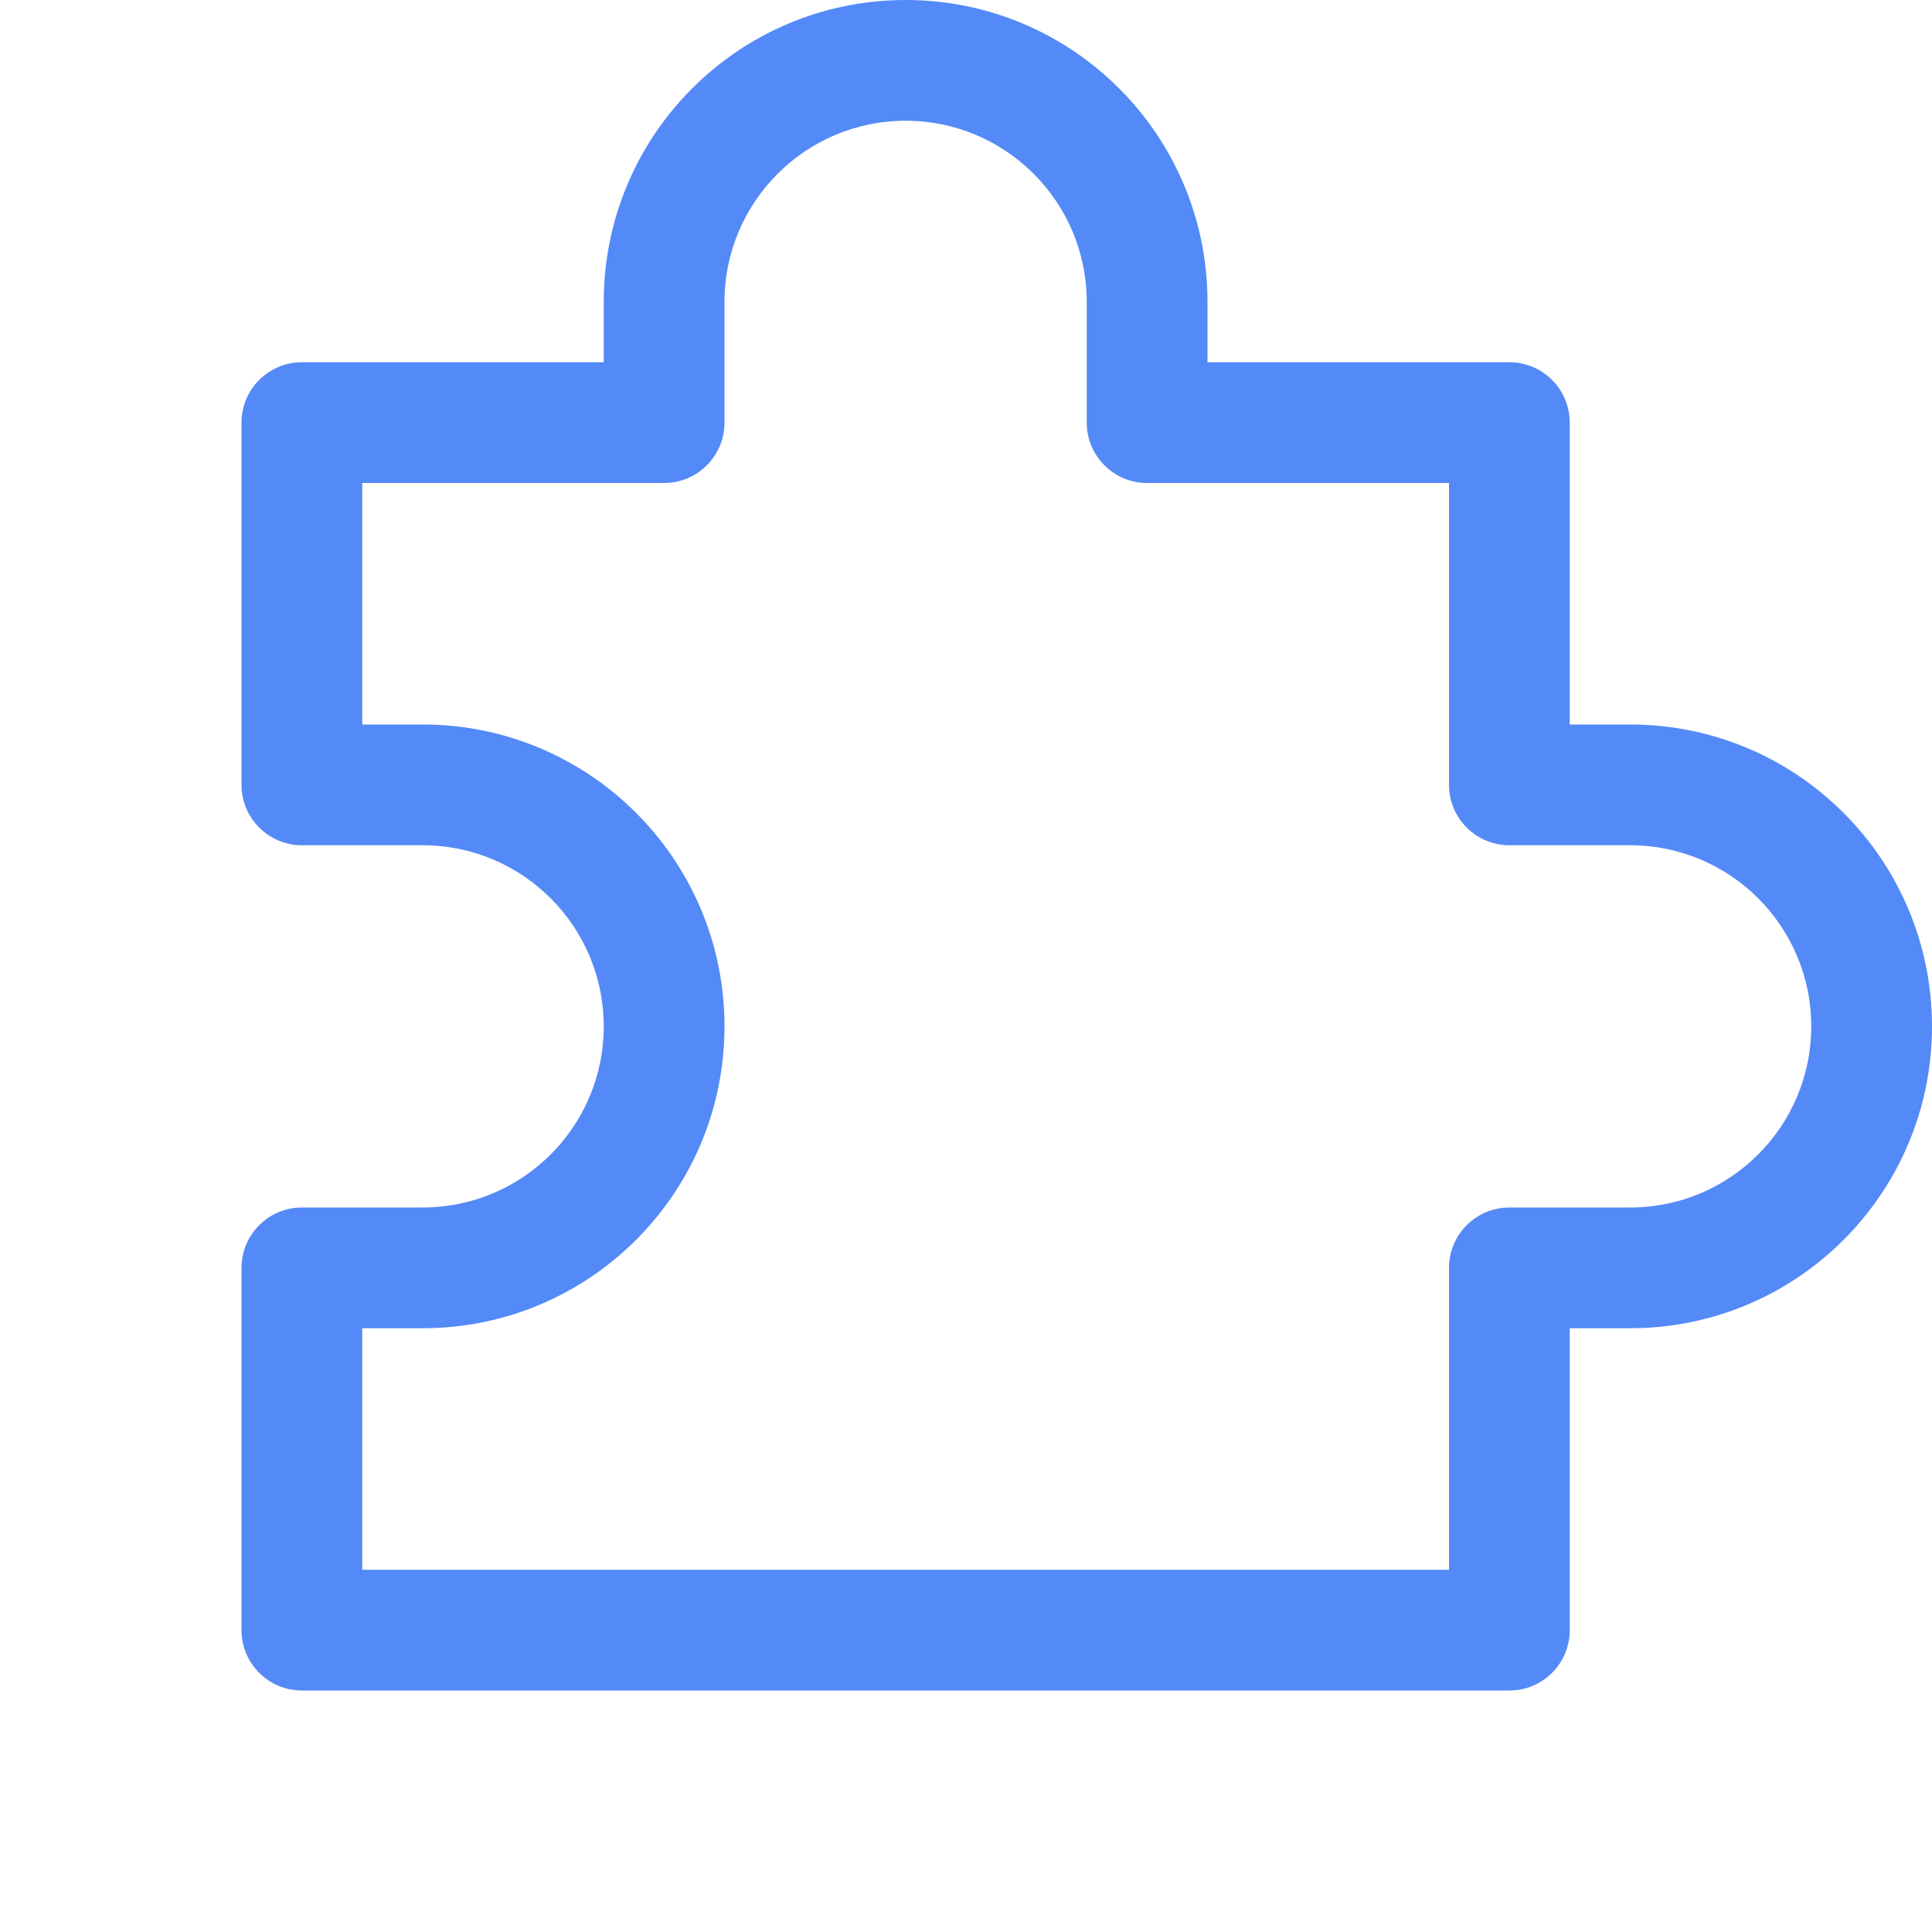
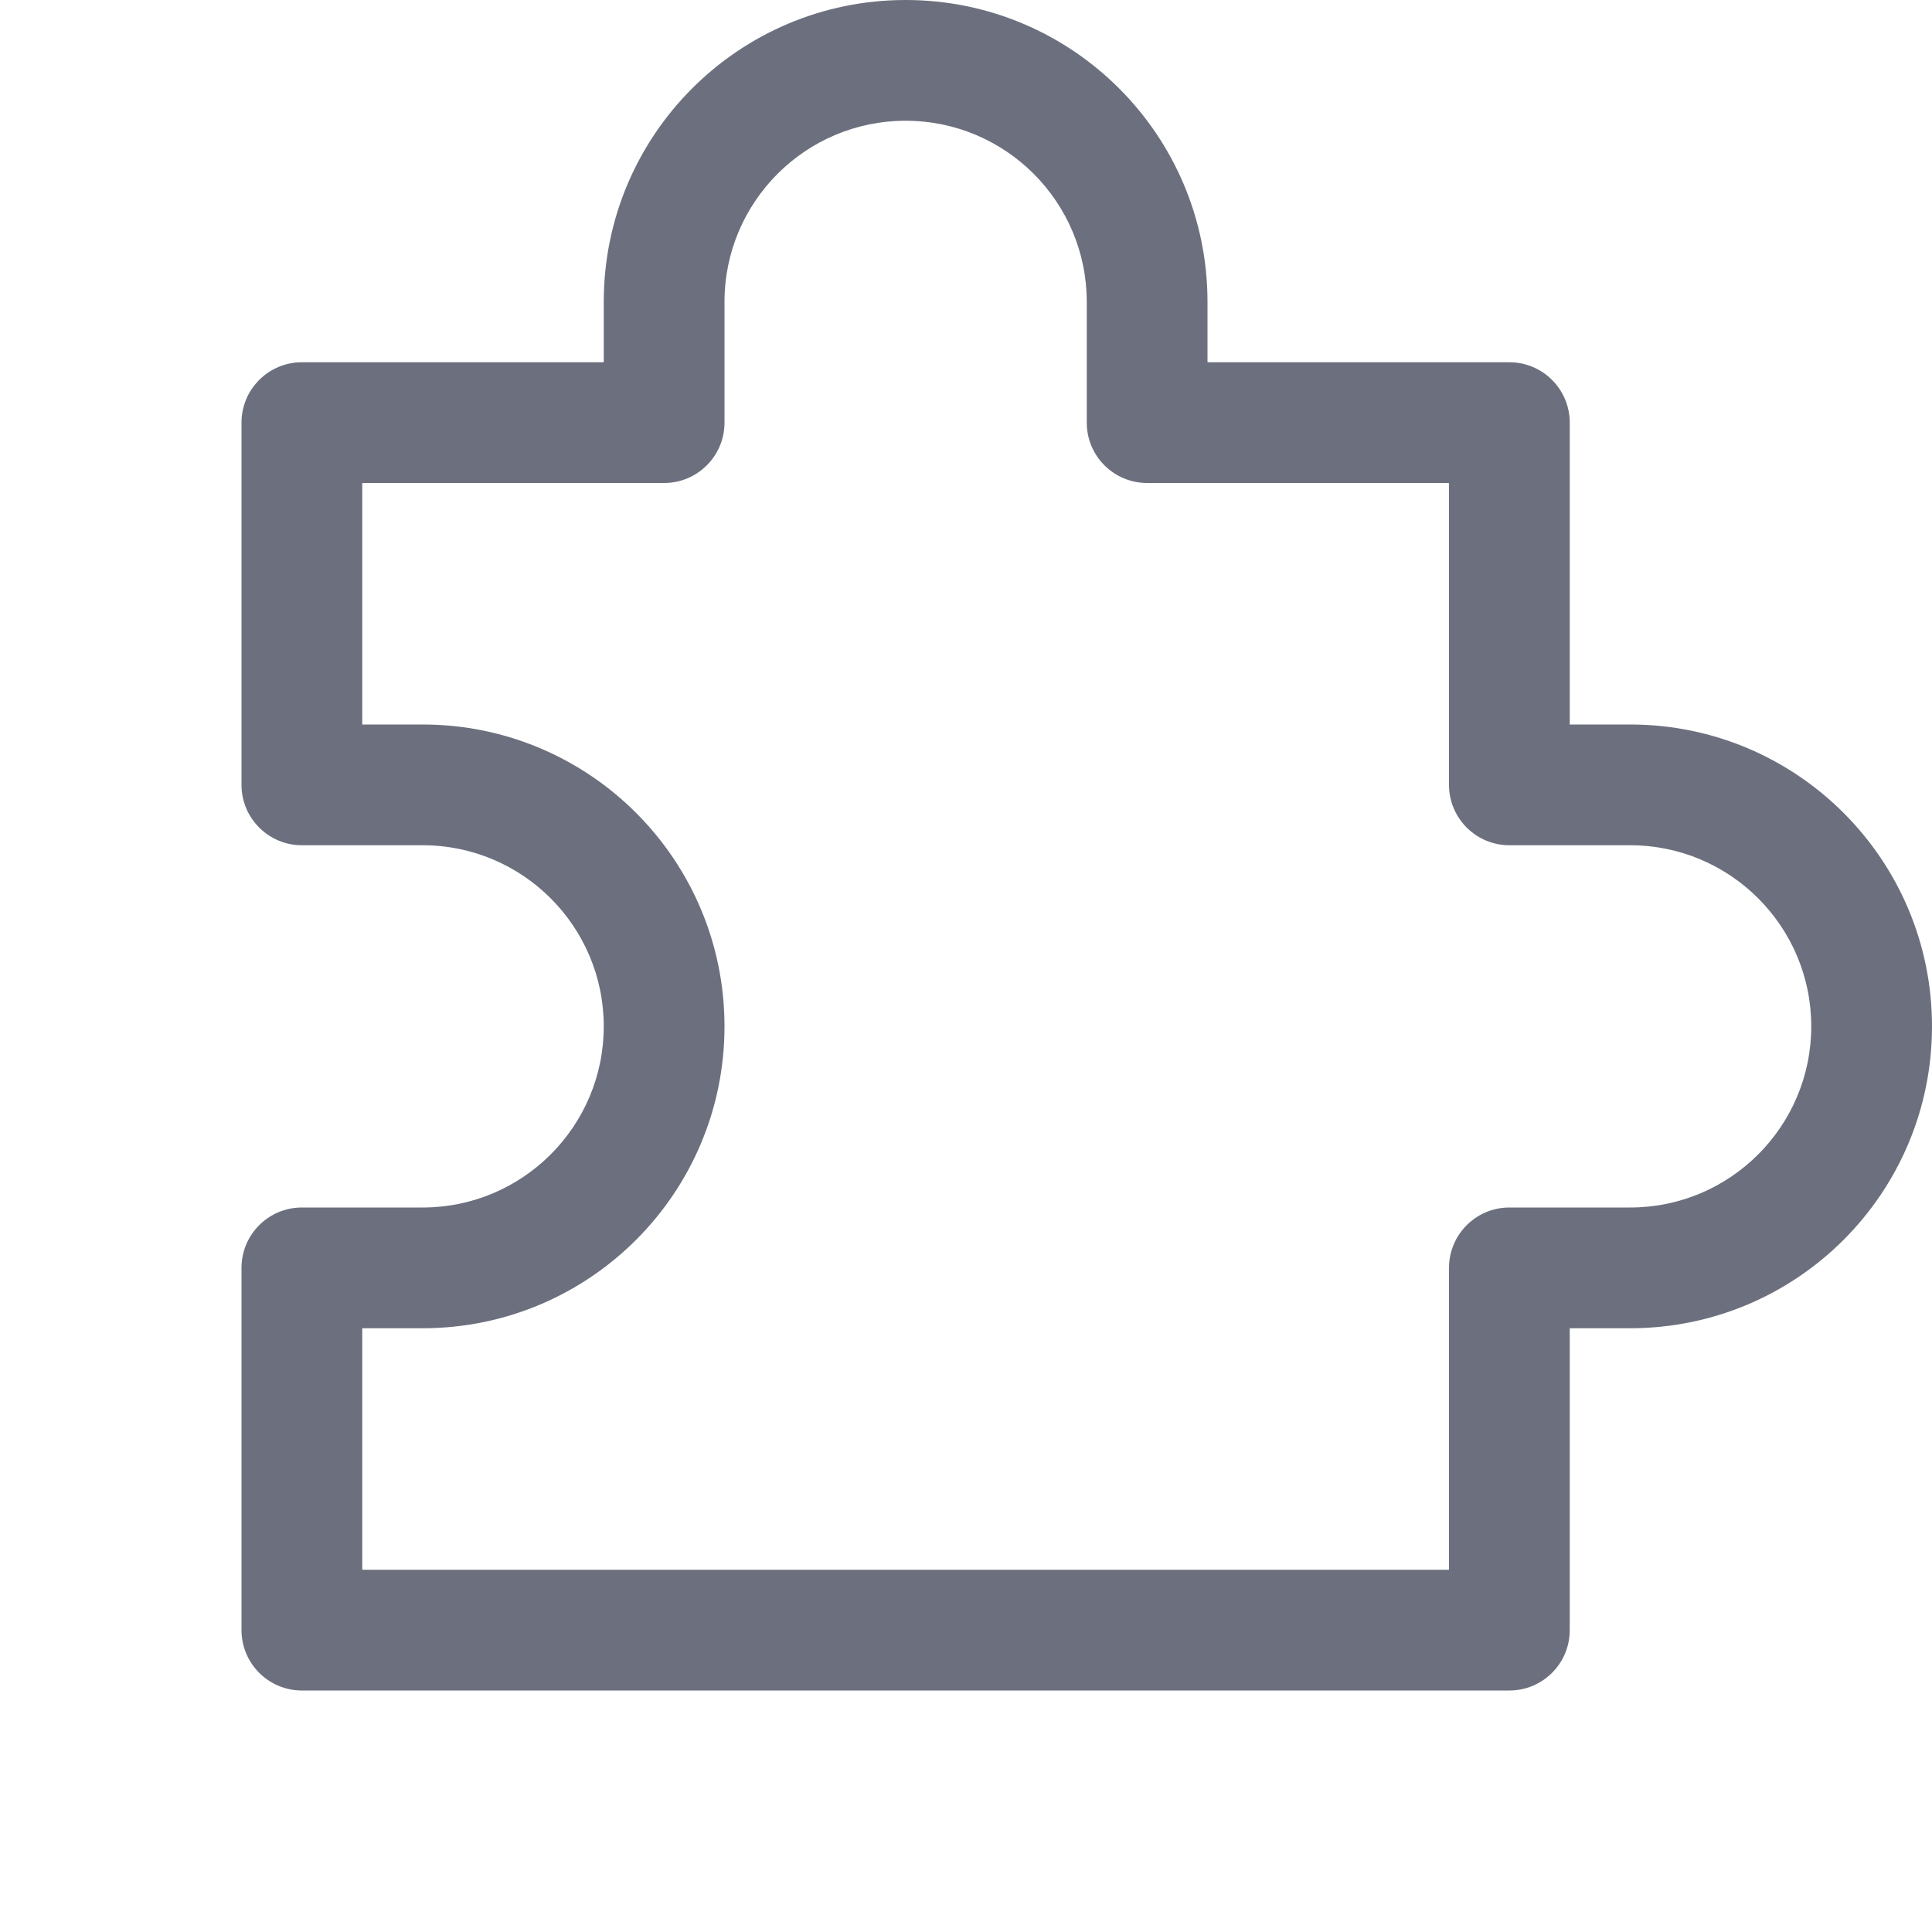
<svg xmlns="http://www.w3.org/2000/svg" width="16" height="16" viewBox="0 0 16 16" fill="none">
-   <path d="M9.5 3.5H9C9 3.776 9.224 4 9.5 4V3.5ZM12.5 3.5H13C13 3.224 12.776 3 12.5 3V3.5ZM12.5 6.5H12C12 6.776 12.224 7 12.5 7V6.5ZM12.5 10.5V10C12.224 10 12 10.224 12 10.5H12.5ZM12.5 13.5V14C12.776 14 13 13.776 13 13.5H12.5ZM2.5 13.5H2C2 13.776 2.224 14 2.5 14V13.5ZM5.5 3.5V4C5.776 4 6 3.776 6 3.5H5.5ZM2.5 3.5V3C2.224 3 2 3.224 2 3.5H2.5ZM2.5 6.5H2C2 6.776 2.224 7 2.5 7V6.5ZM2.5 10.5V10C2.224 10 2 10.224 2 10.5H2.5ZM7.5 0C6.119 0 5 1.119 5 2.5H6C6 1.672 6.672 1 7.5 1V0ZM10 2.5C10 1.119 8.881 0 7.5 0V1C8.328 1 9 1.672 9 2.5H10ZM10 3.5V2.5H9V3.5H10ZM12.5 3H9.5V4H12.5V3ZM13 6.5V3.5H12V6.5H13ZM12.5 7H13.5V6H12.5V7ZM13.5 7C14.328 7 15 7.672 15 8.5H16C16 7.119 14.881 6 13.5 6V7ZM15 8.5C15 9.328 14.328 10 13.5 10V11C14.881 11 16 9.881 16 8.5H15ZM13.5 10H12.5V11H13.5V10ZM13 13.5V10.5H12V13.5H13ZM2.5 14H12.5V13H2.5V14ZM5.5 3H2.5V4H5.5V3ZM5 2.5V3.5H6V2.5H5ZM2 3.5V6.5H3V3.5H2ZM2 10.5V13.5H3V10.5H2ZM2.5 7H3.5V6H2.5V7ZM3.5 10H2.5V11H3.5V10ZM5 8.5C5 9.328 4.328 10 3.5 10V11C4.881 11 6 9.881 6 8.5H5ZM3.5 7C4.328 7 5 7.672 5 8.5H6C6 7.119 4.881 6 3.5 6V7Z" fill="#548AF7" />
+   <path d="M9.5 3.5H9C9 3.776 9.224 4 9.5 4V3.5ZM12.5 3.5H13C13 3.224 12.776 3 12.5 3V3.5ZM12.5 6.5H12C12 6.776 12.224 7 12.5 7V6.5ZM12.5 10.5V10C12.224 10 12 10.224 12 10.5H12.5ZM12.5 13.5V14C12.776 14 13 13.776 13 13.5H12.5ZM2.5 13.5H2C2 13.776 2.224 14 2.5 14V13.5ZM5.5 3.5V4C5.776 4 6 3.776 6 3.5H5.5ZM2.5 3.5V3C2.224 3 2 3.224 2 3.5H2.5ZM2.5 6.5H2C2 6.776 2.224 7 2.5 7V6.5ZM2.5 10.5V10C2.224 10 2 10.224 2 10.5H2.5ZM7.5 0C6.119 0 5 1.119 5 2.5H6C6 1.672 6.672 1 7.5 1V0ZM10 2.5C10 1.119 8.881 0 7.5 0V1C8.328 1 9 1.672 9 2.5H10ZM10 3.5V2.5H9V3.5H10ZM12.5 3H9.5V4H12.5V3ZM13 6.5V3.5H12V6.5H13ZM12.5 7H13.5V6H12.5V7ZM13.5 7C14.328 7 15 7.672 15 8.5H16C16 7.119 14.881 6 13.5 6V7ZM15 8.5C15 9.328 14.328 10 13.5 10V11C14.881 11 16 9.881 16 8.5H15ZM13.5 10H12.5V11H13.5V10ZM13 13.5V10.5H12V13.5H13ZM2.5 14H12.5V13H2.5V14ZM5.5 3H2.5V4H5.5V3ZM5 2.5V3.5H6V2.5H5ZM2 3.5V6.5H3V3.5H2ZM2 10.5V13.5H3V10.5H2ZM2.5 7H3.5V6H2.5V7ZM3.5 10H2.5V11H3.5V10ZM5 8.5C5 9.328 4.328 10 3.5 10V11C4.881 11 6 9.881 6 8.5H5ZM3.5 7C4.328 7 5 7.672 5 8.5H6C6 7.119 4.881 6 3.5 6V7Z" fill="#6C707E" />
</svg>
